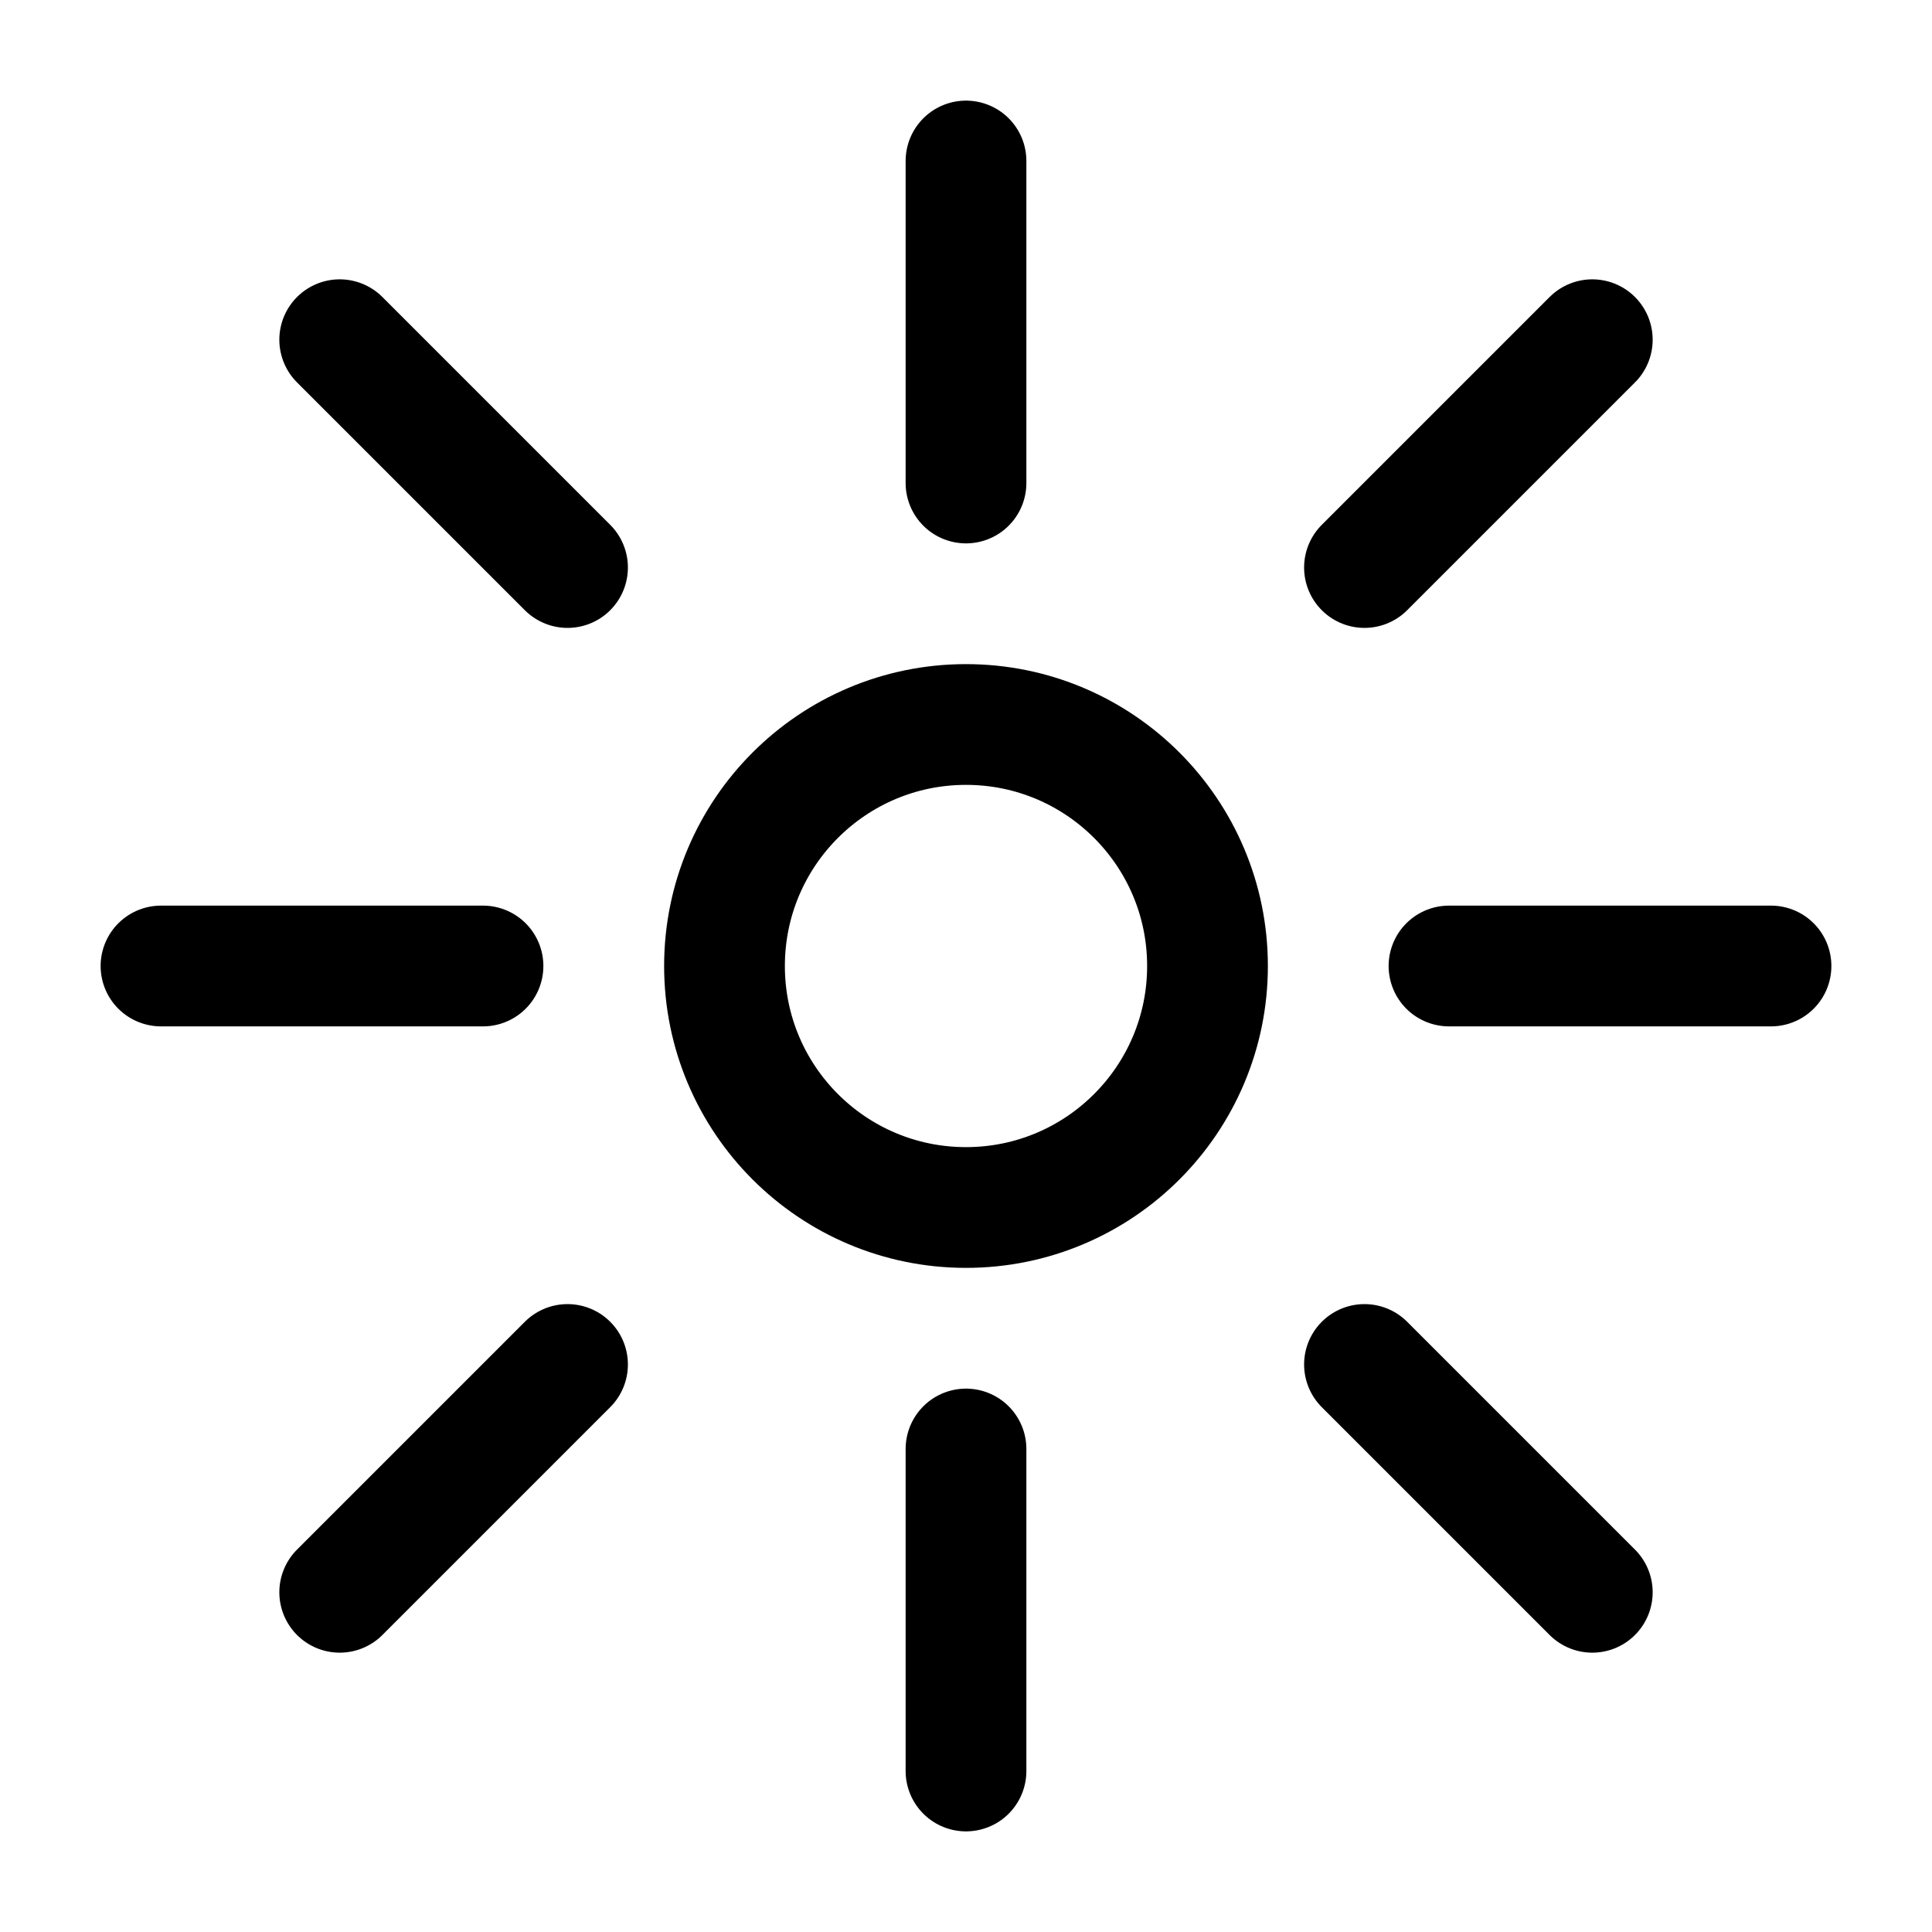
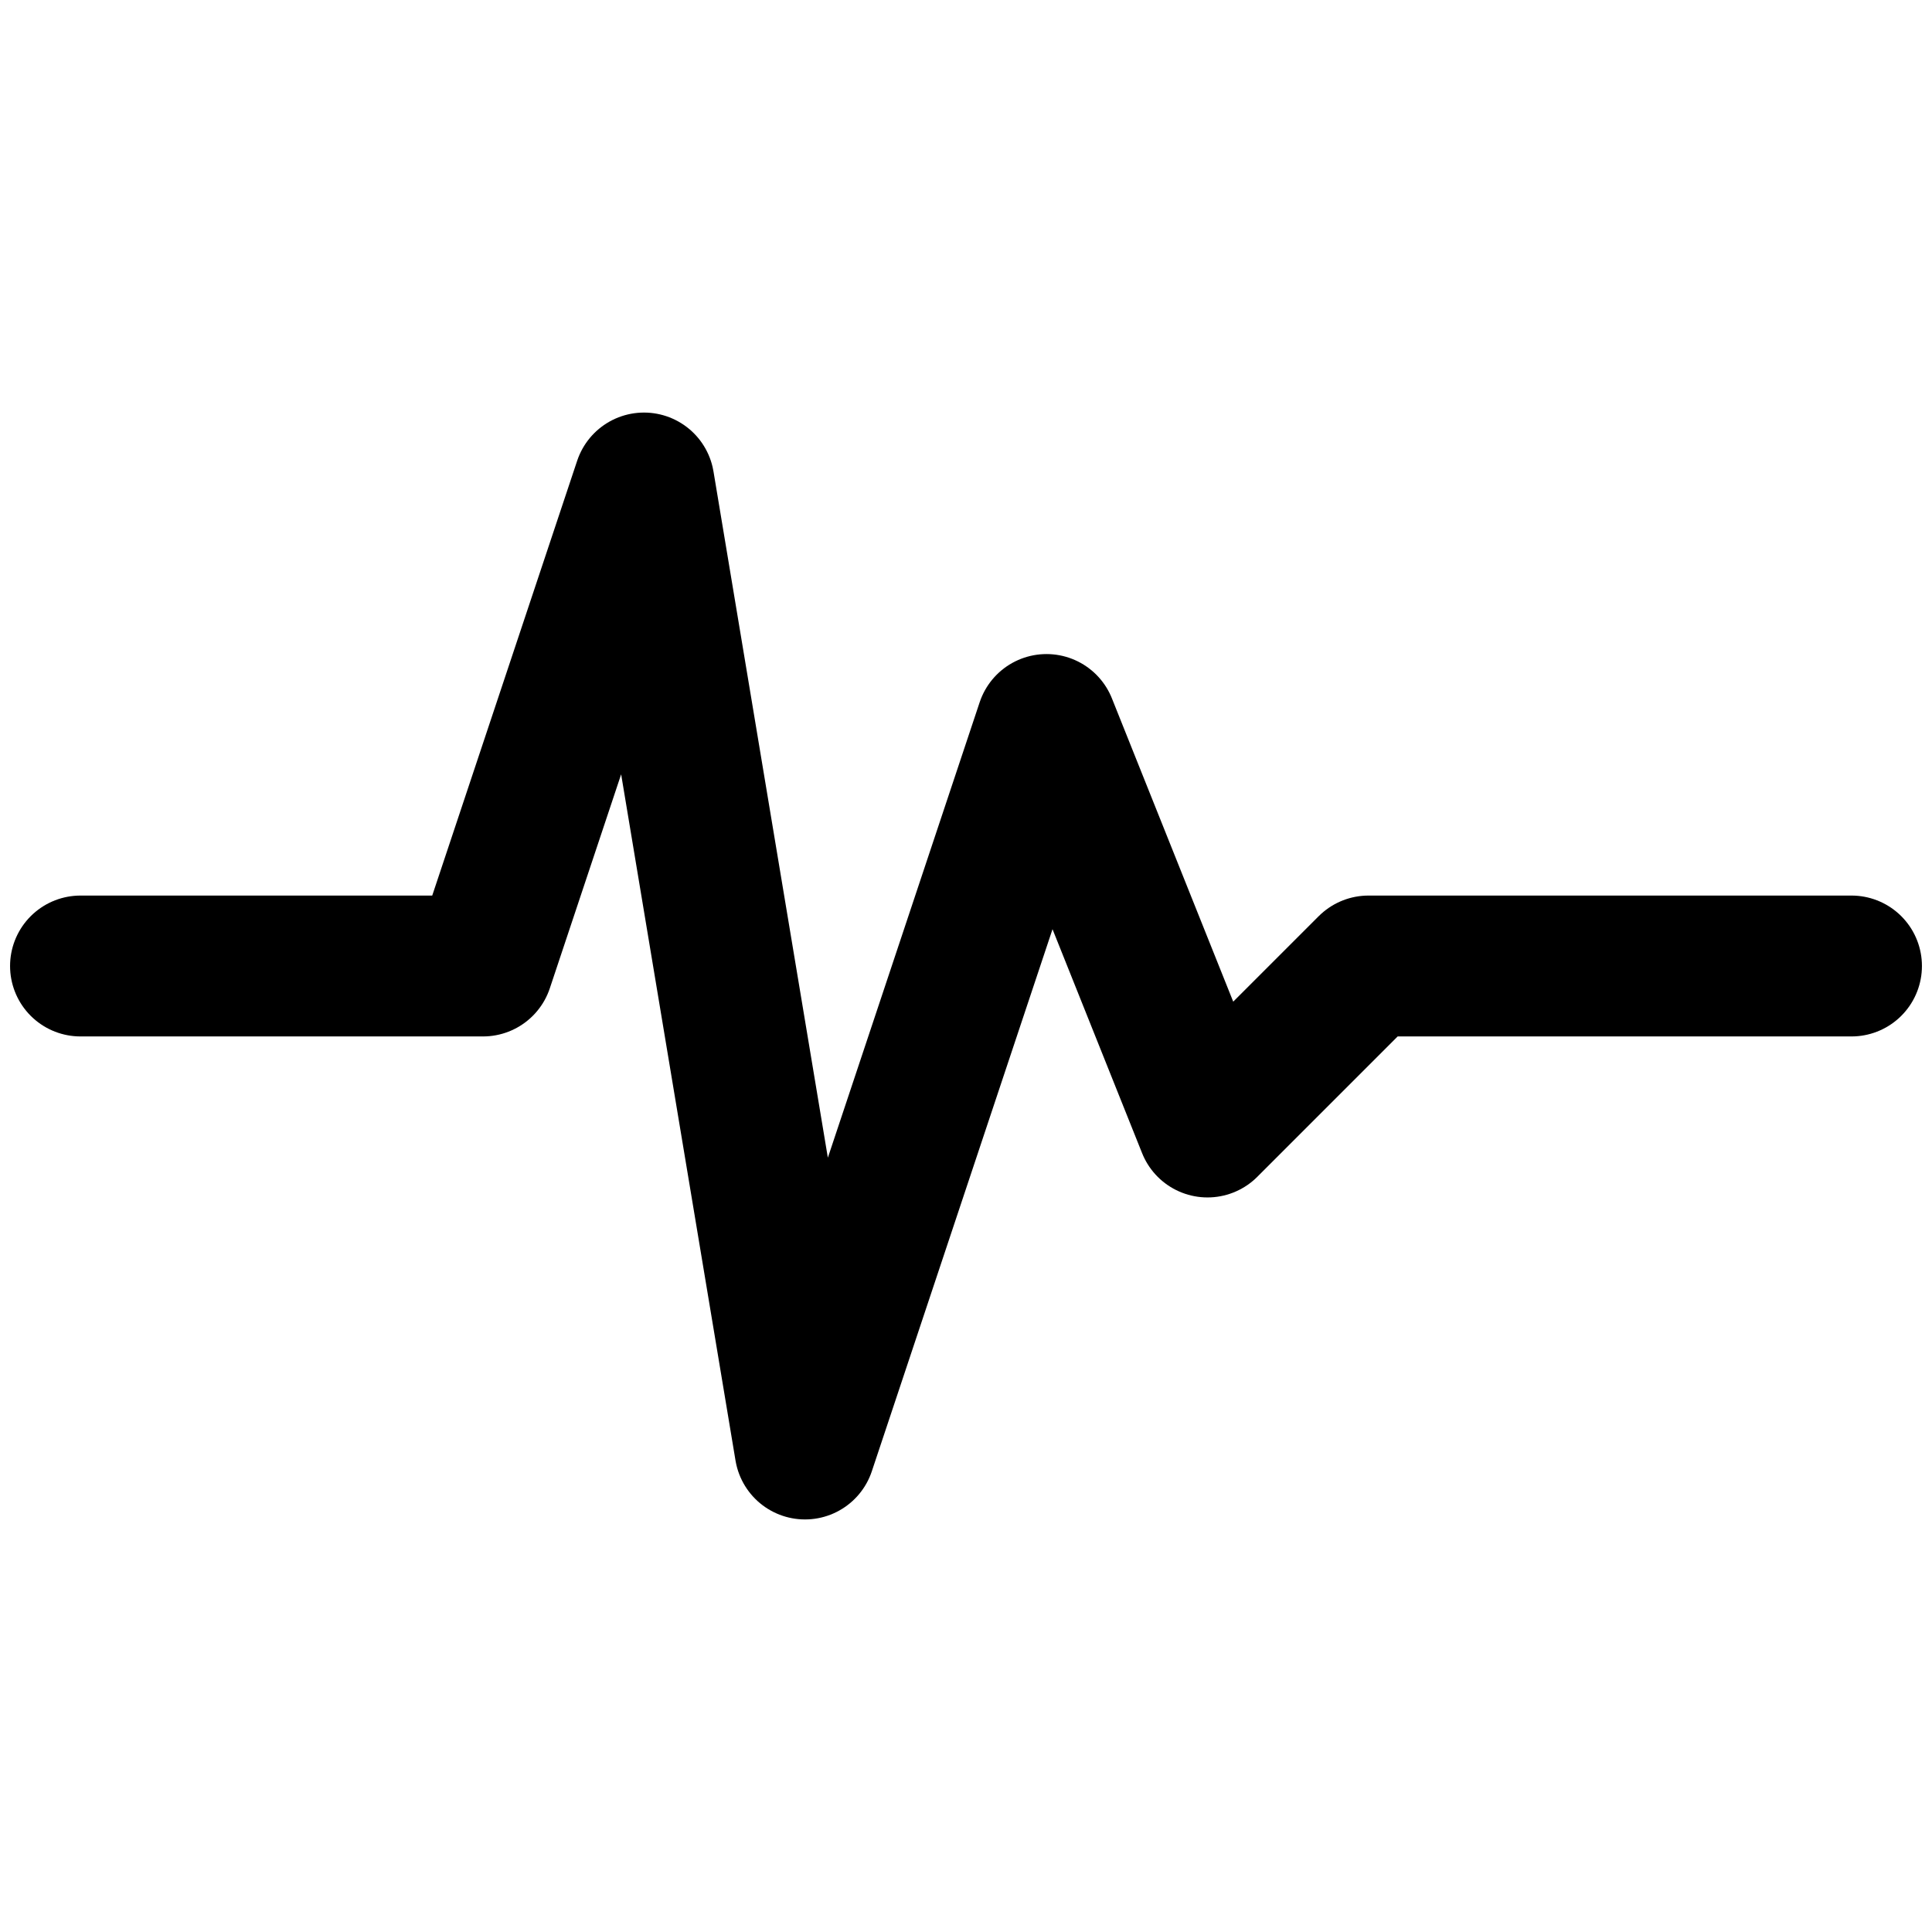
- <svg xmlns="http://www.w3.org/2000/svg" viewBox="0 0 24 24" fill="none" stroke="currentColor" stroke-width="1.5" stroke-linecap="round" stroke-linejoin="round">
-   <circle cx="12" cy="12" r="3" />
-   <path d="M12 2v4M12 18v4M4.22 4.22l2.83 2.83M16.95 16.95l2.83 2.83M2 12h4M18 12h4M4.22 19.78l2.83-2.83M16.95 7.05l2.83-2.83" />
+ <svg xmlns="http://www.w3.org/2000/svg" viewBox="0 0 24 24" fill="none" stroke="currentColor" stroke-width="1.75" stroke-linecap="round" stroke-linejoin="round">
+   <polyline points="1,12 6,12 8,6 10,18 13,9 15,14 17,12 23,12" />
</svg>
